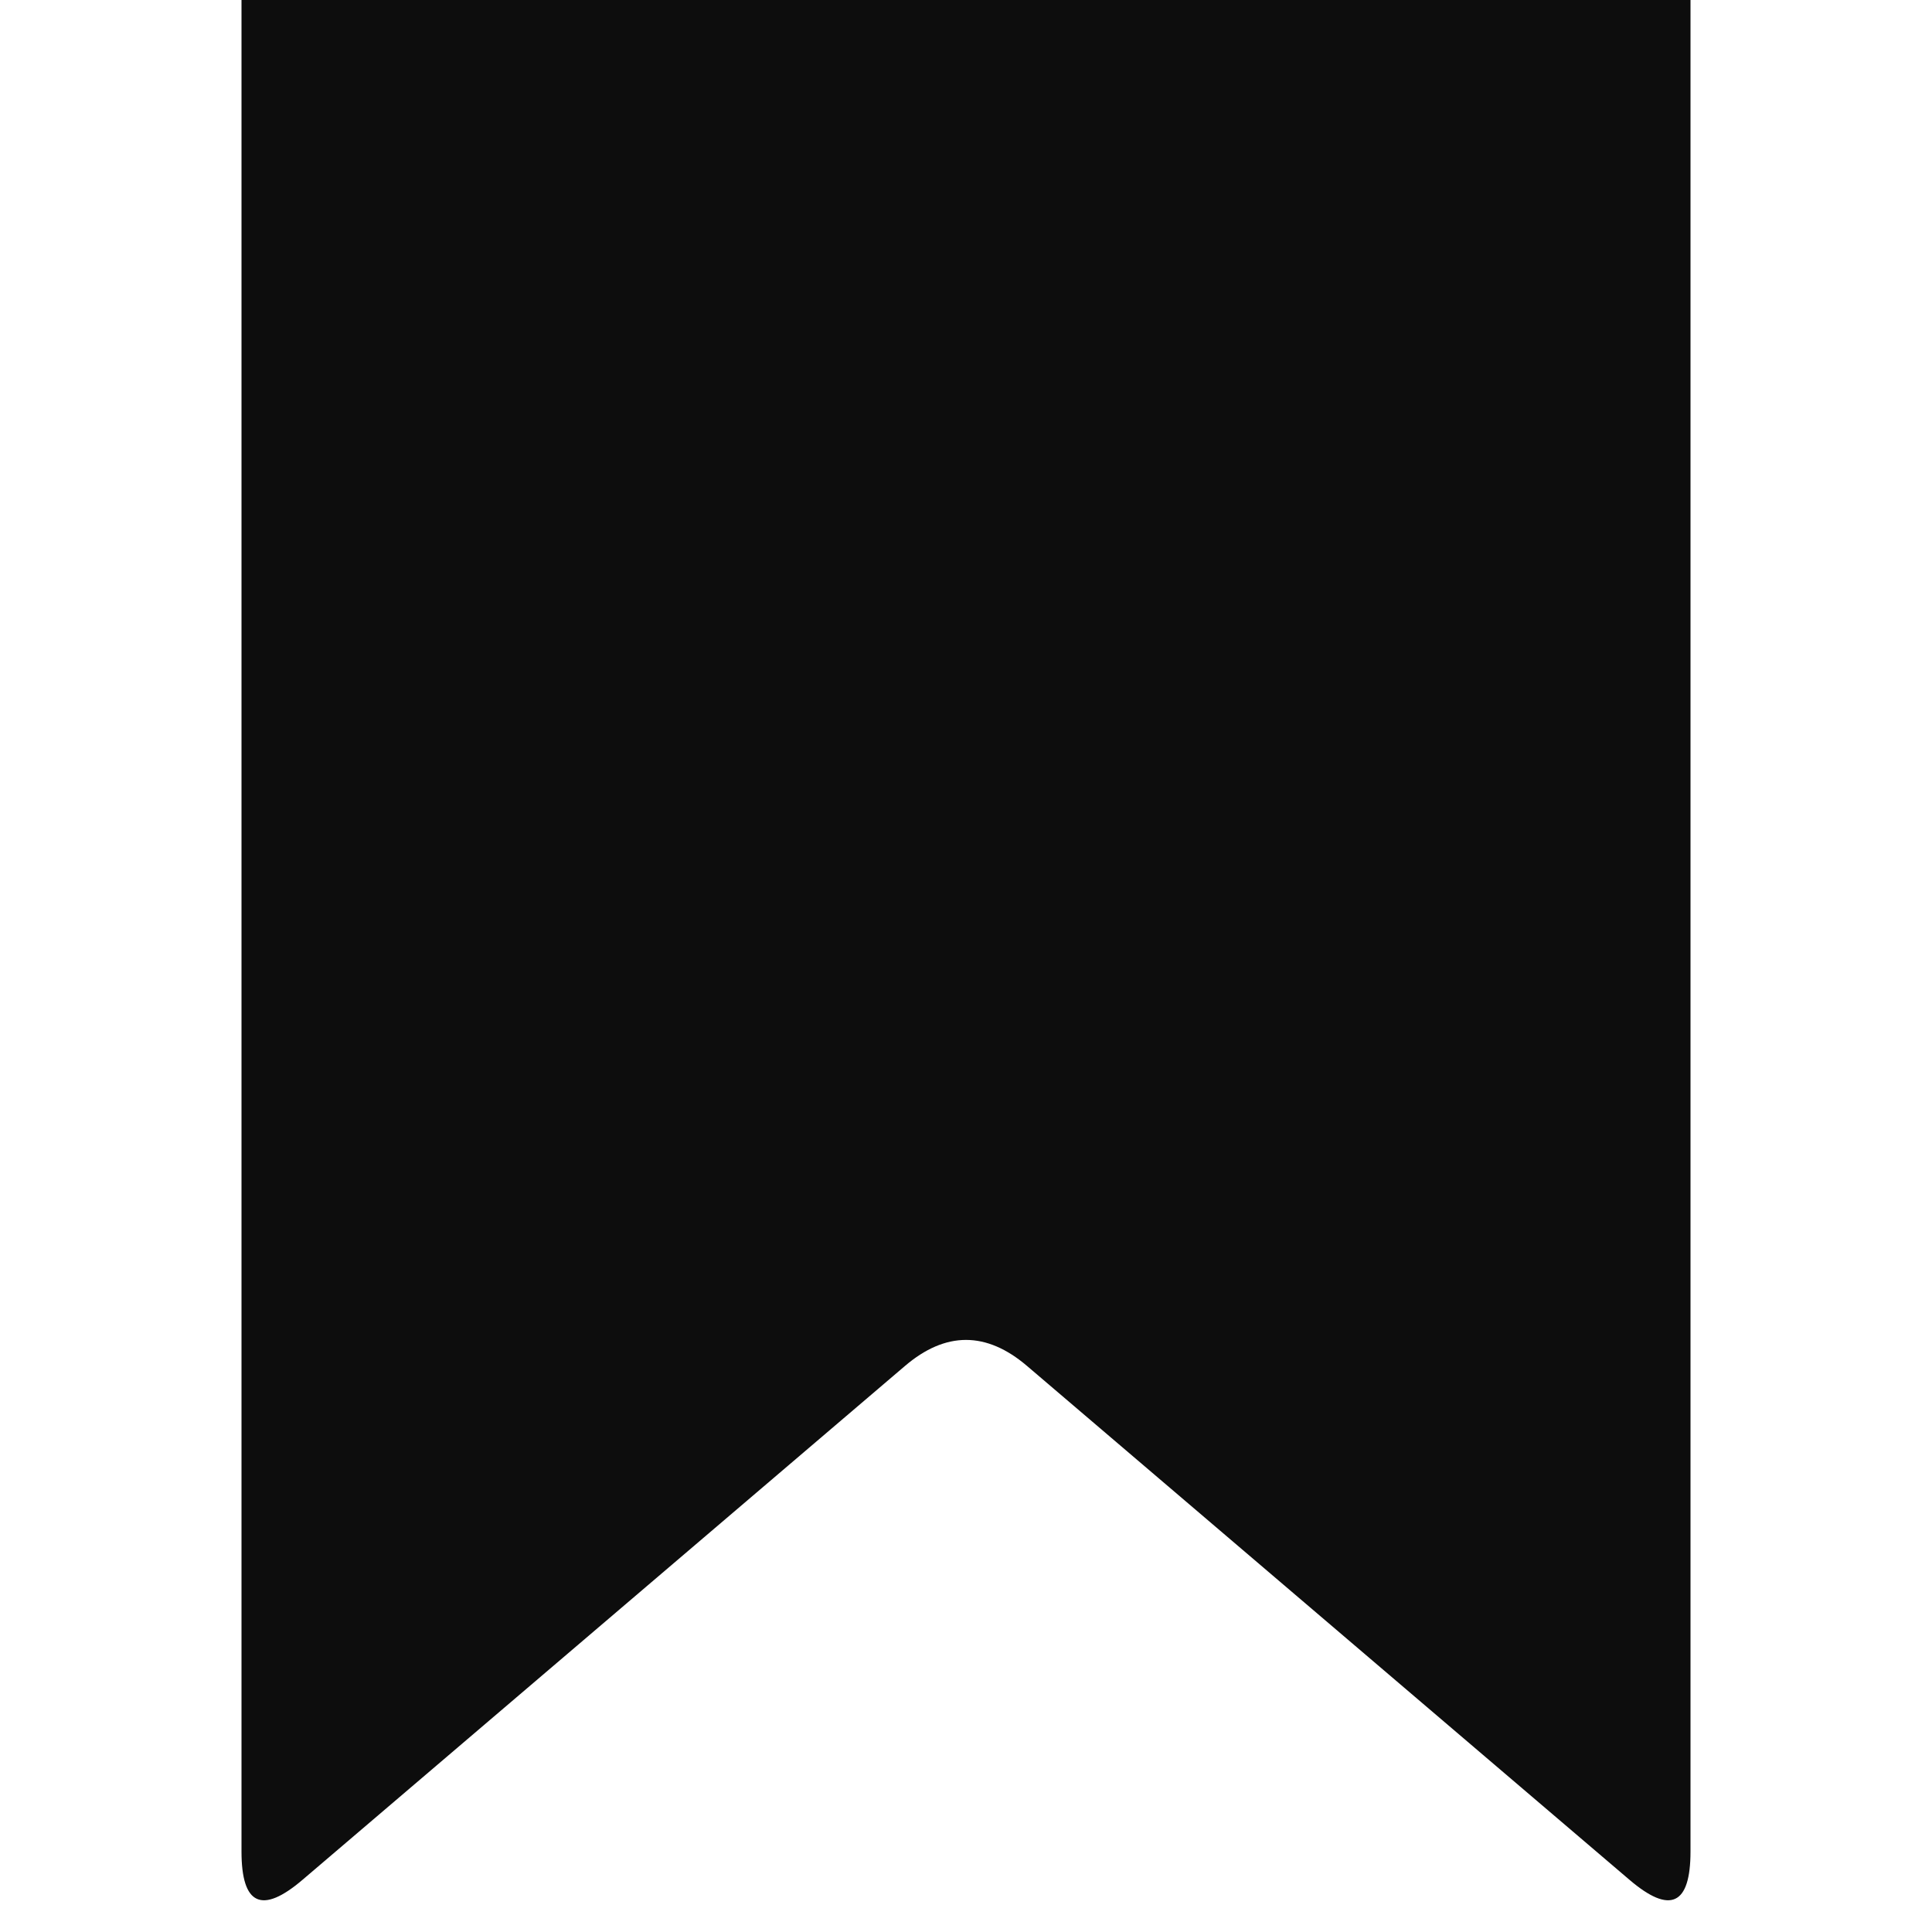
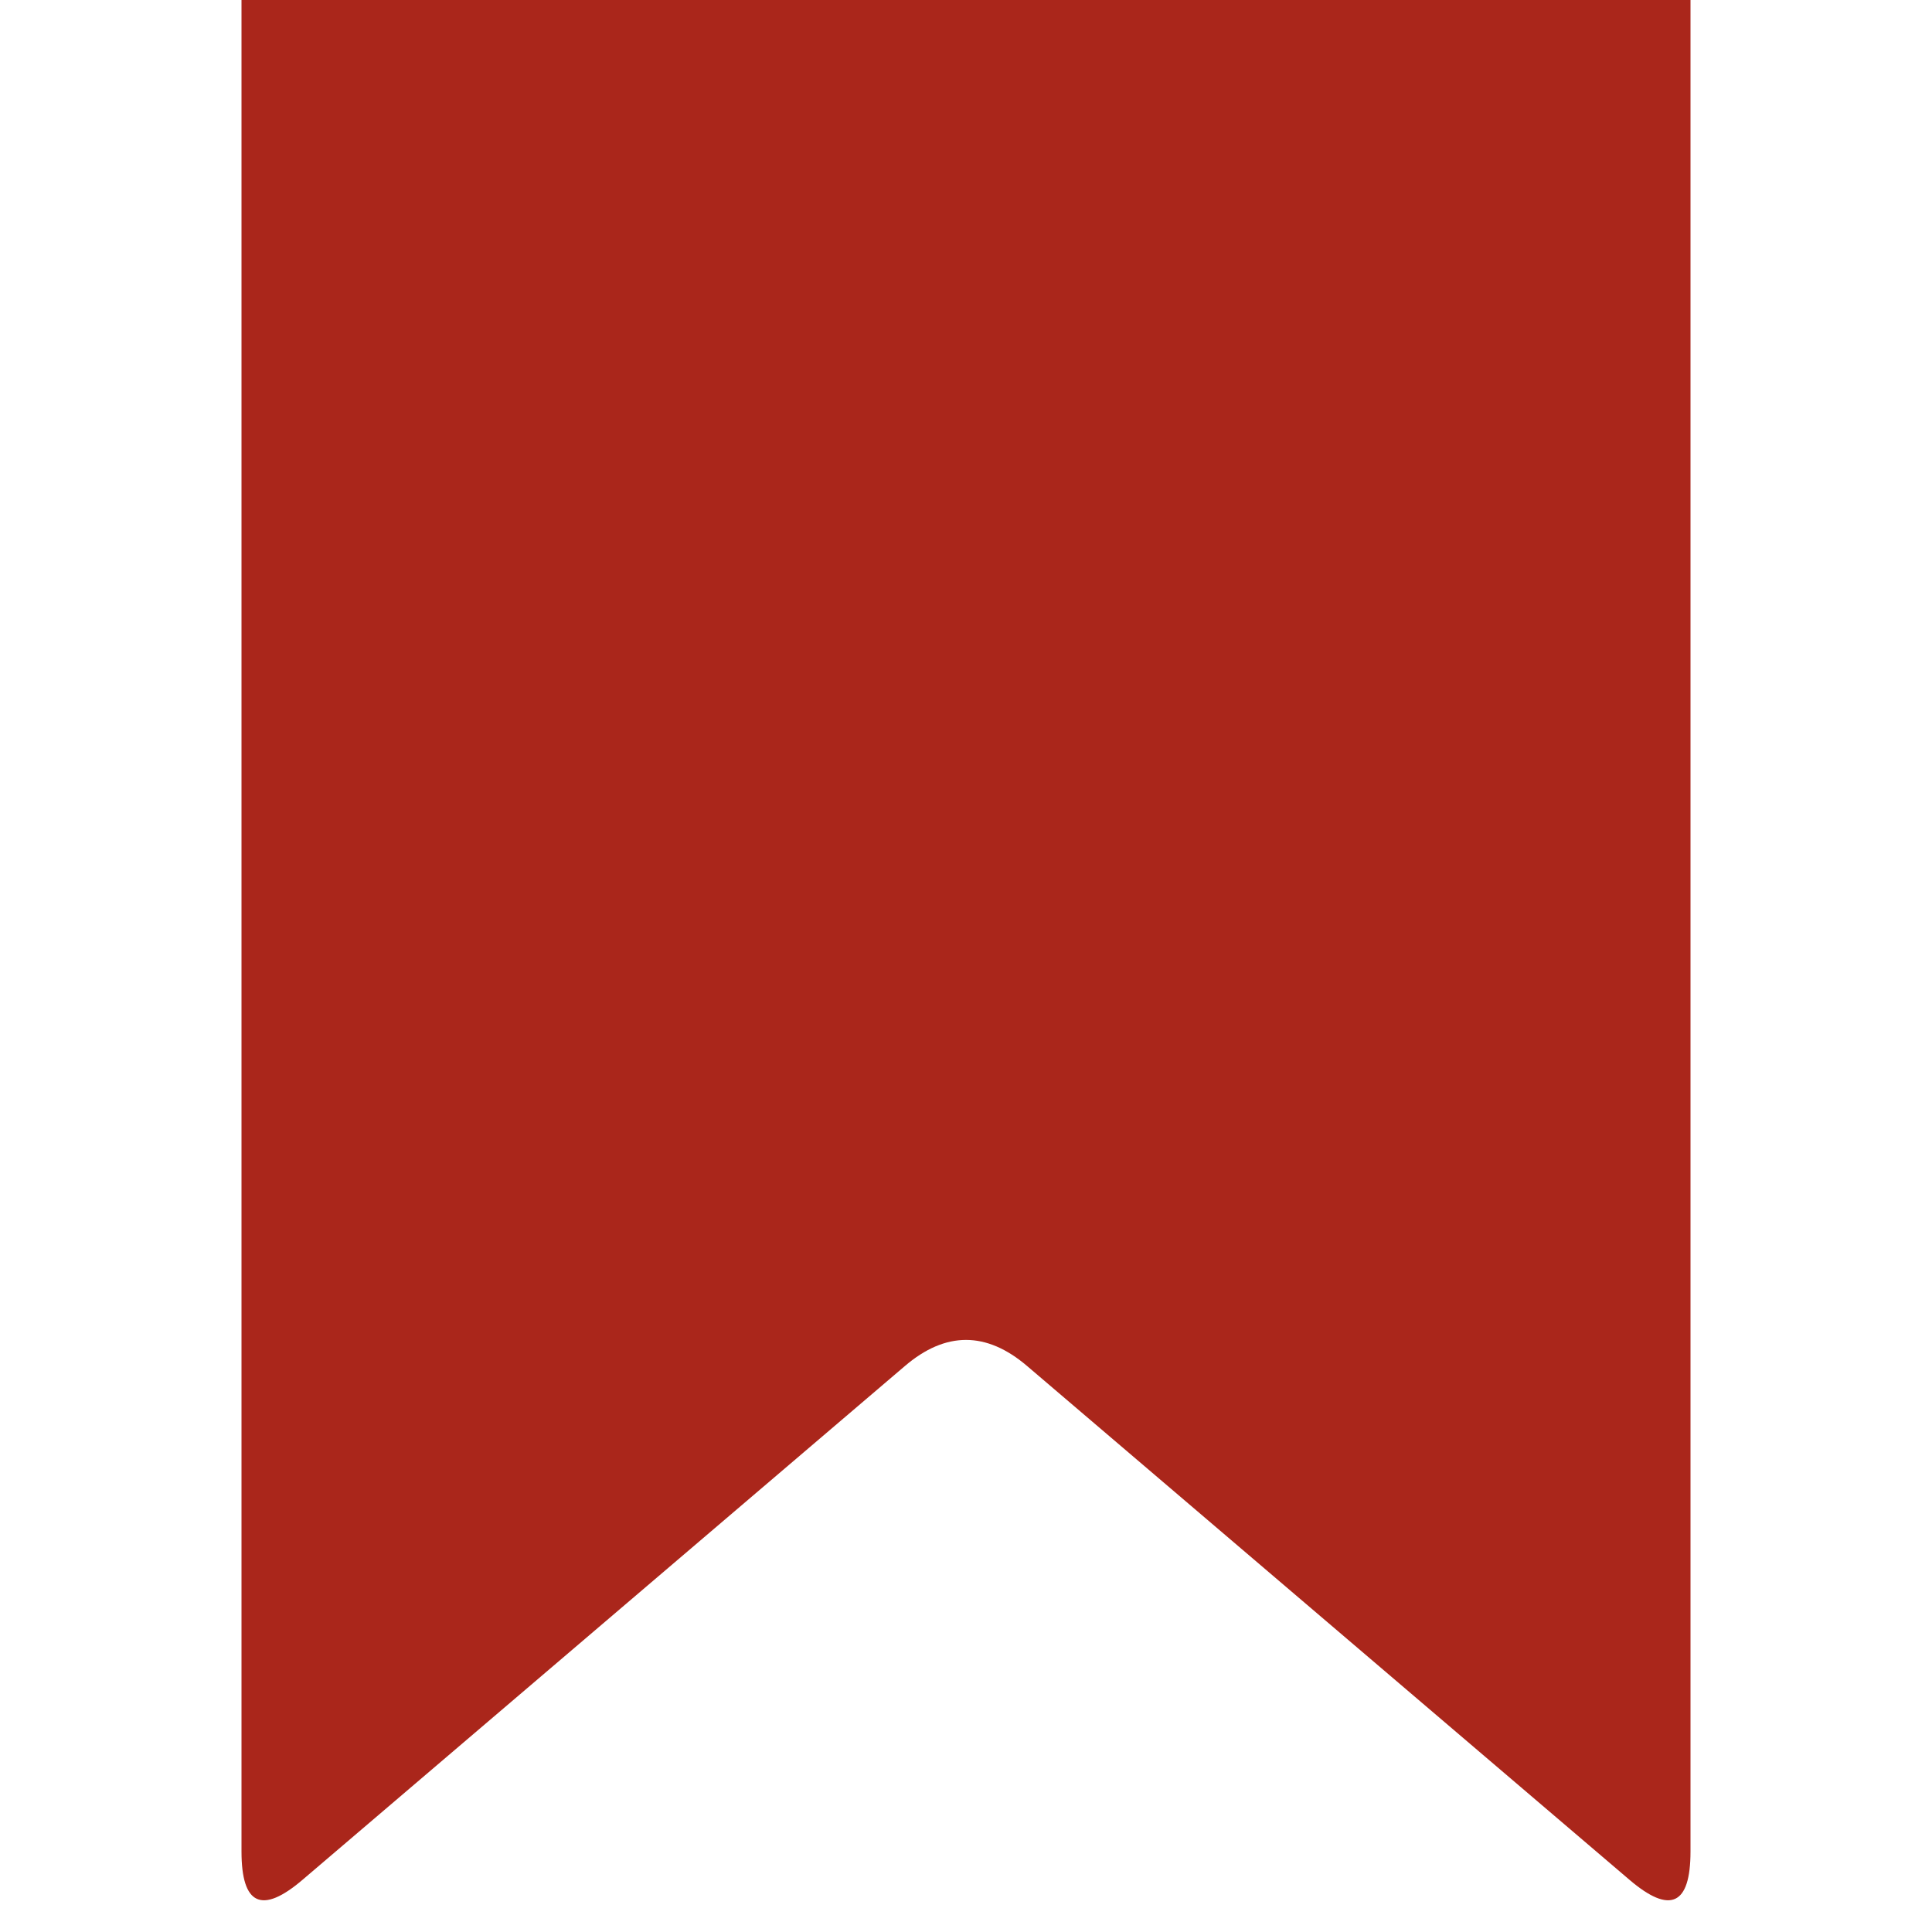
<svg xmlns="http://www.w3.org/2000/svg" viewBox="0 0 48 48">
-   <style>path{fill:#0D0D0D}@media (prefers-color-scheme:dark){path{fill:#EDEDEA}}</style>
-   <path transform="translate(6 0)" d="M0 0H36V46Q36 48 34.48 46.7L19.52 33.94Q18 32.64 16.48 33.94L1.52 46.7Q0 48 0 46Z" />
+   <path fill="#AA261B" transform="translate(6 0)" d="M0 0H36V46Q36 48 34.48 46.7L19.52 33.94Q18 32.64 16.48 33.94L1.52 46.7Q0 48 0 46Z" />
</svg>
